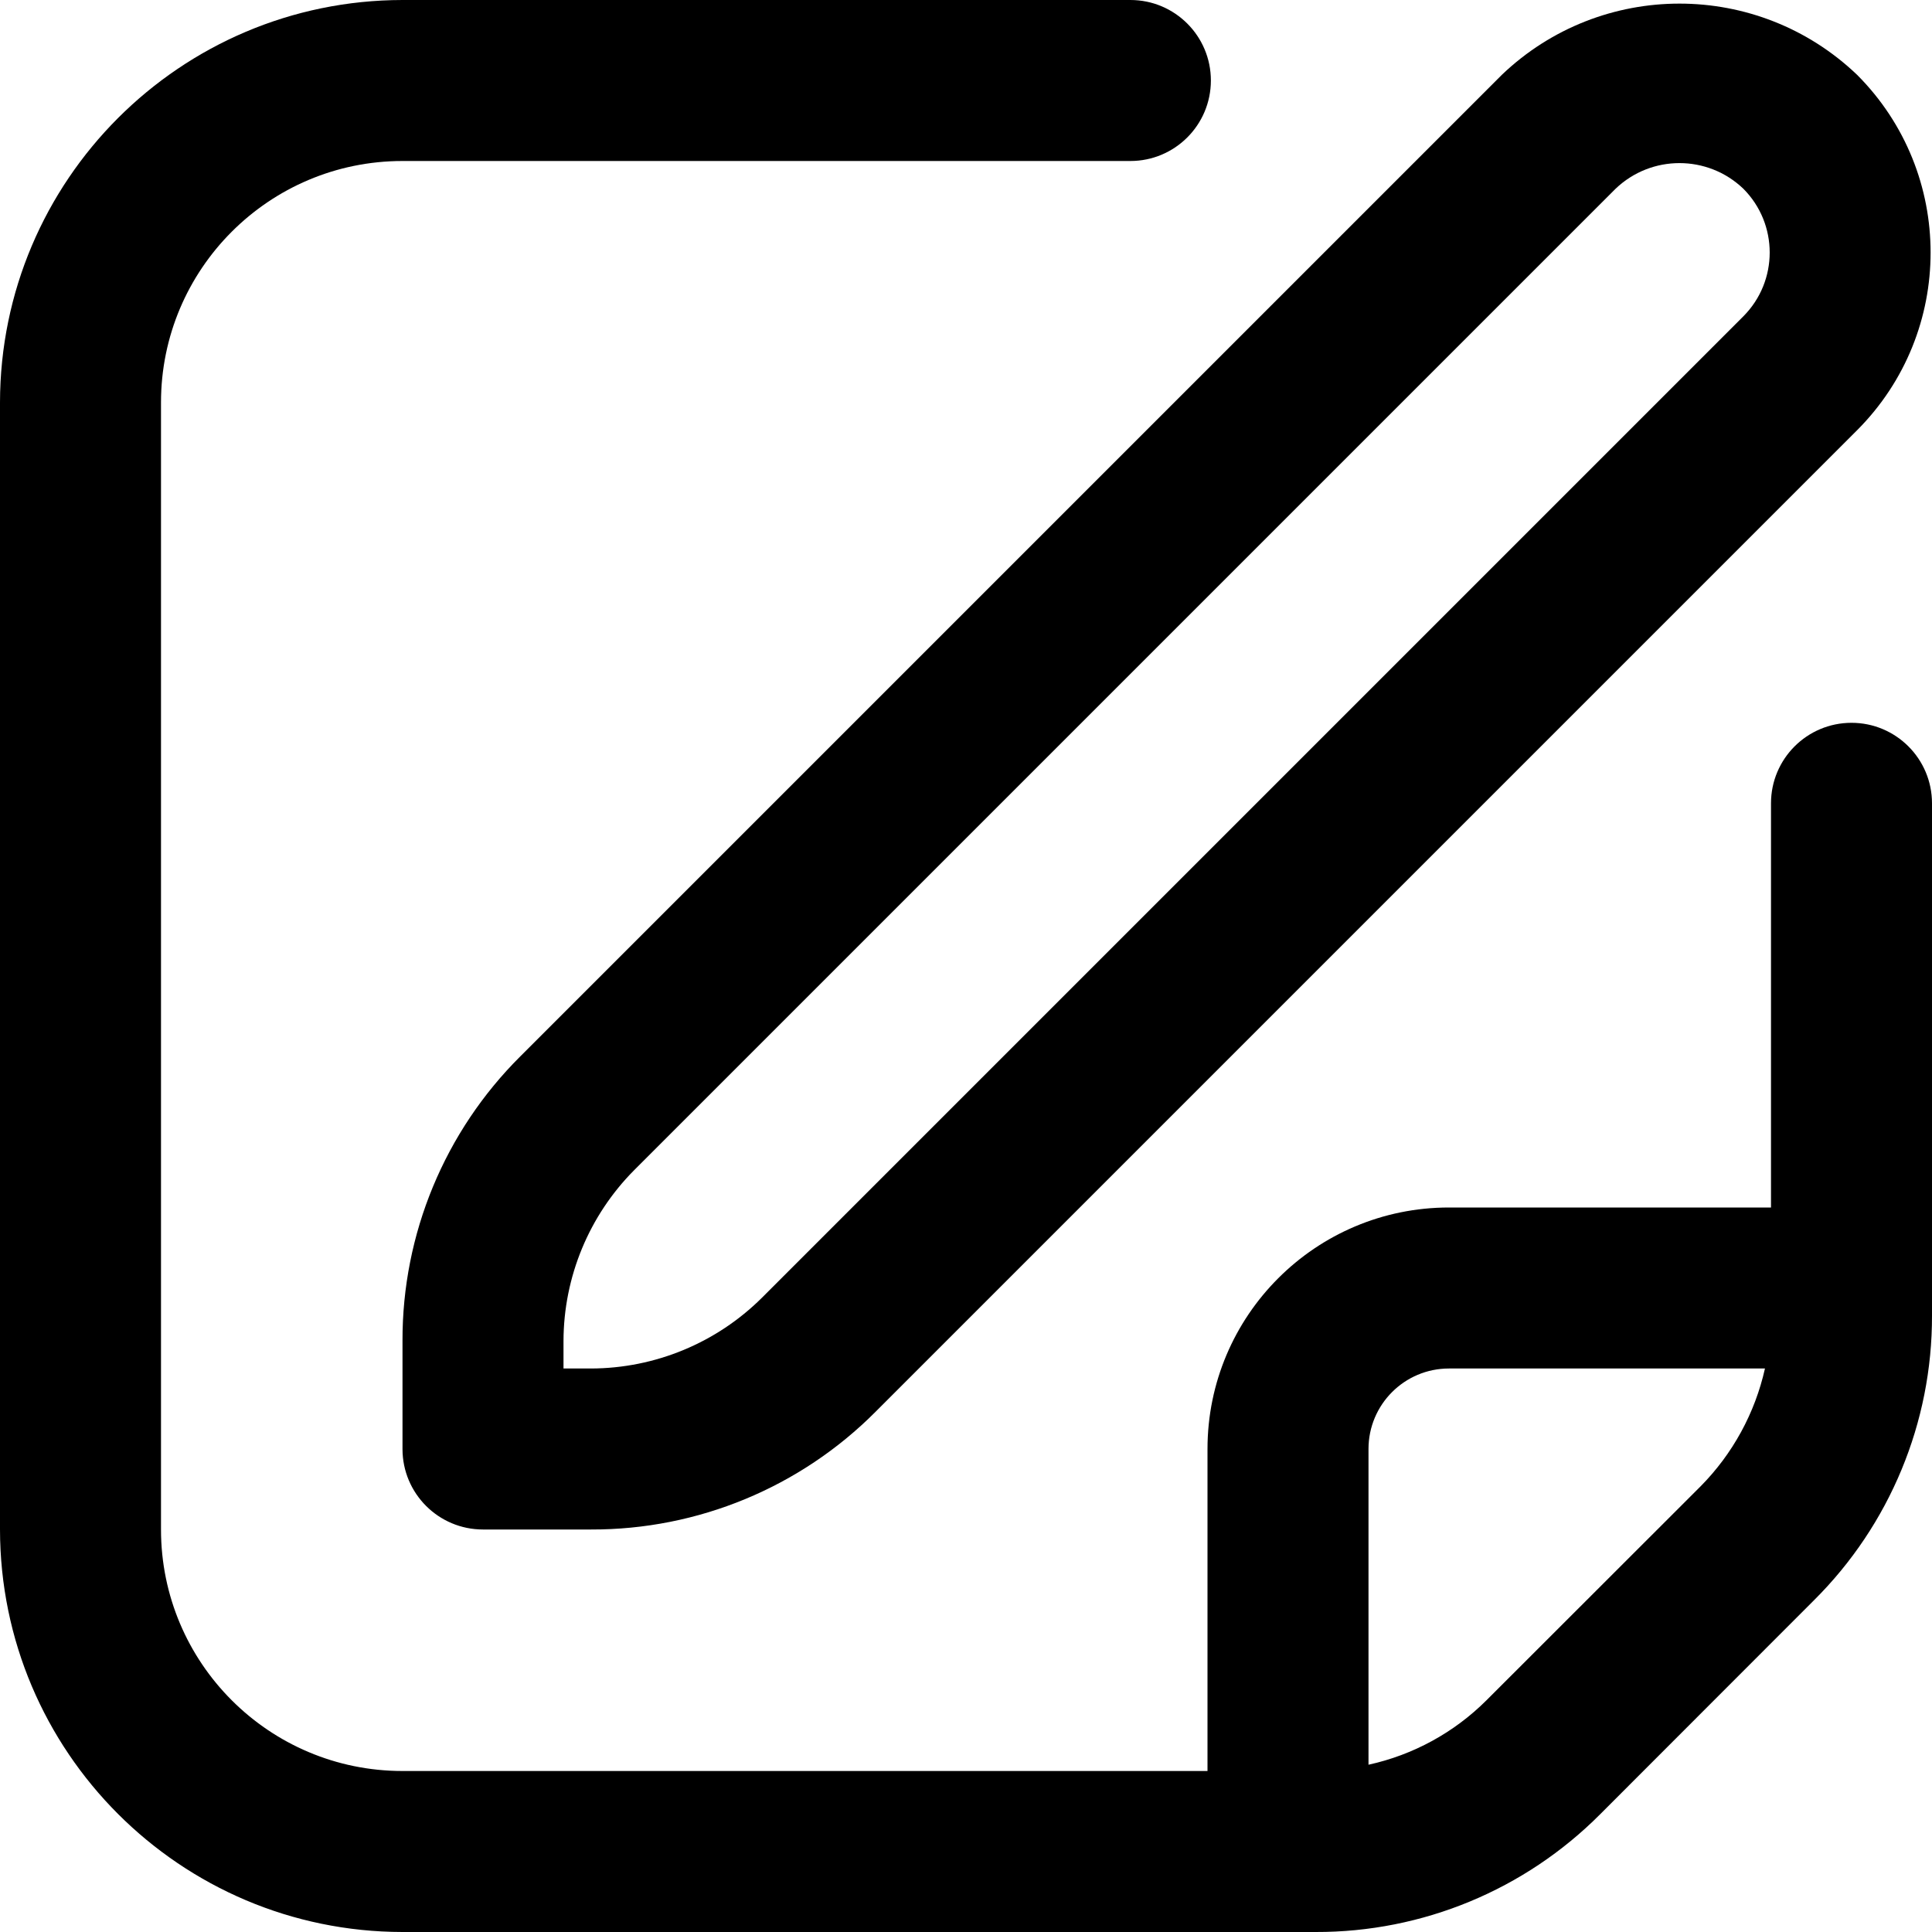
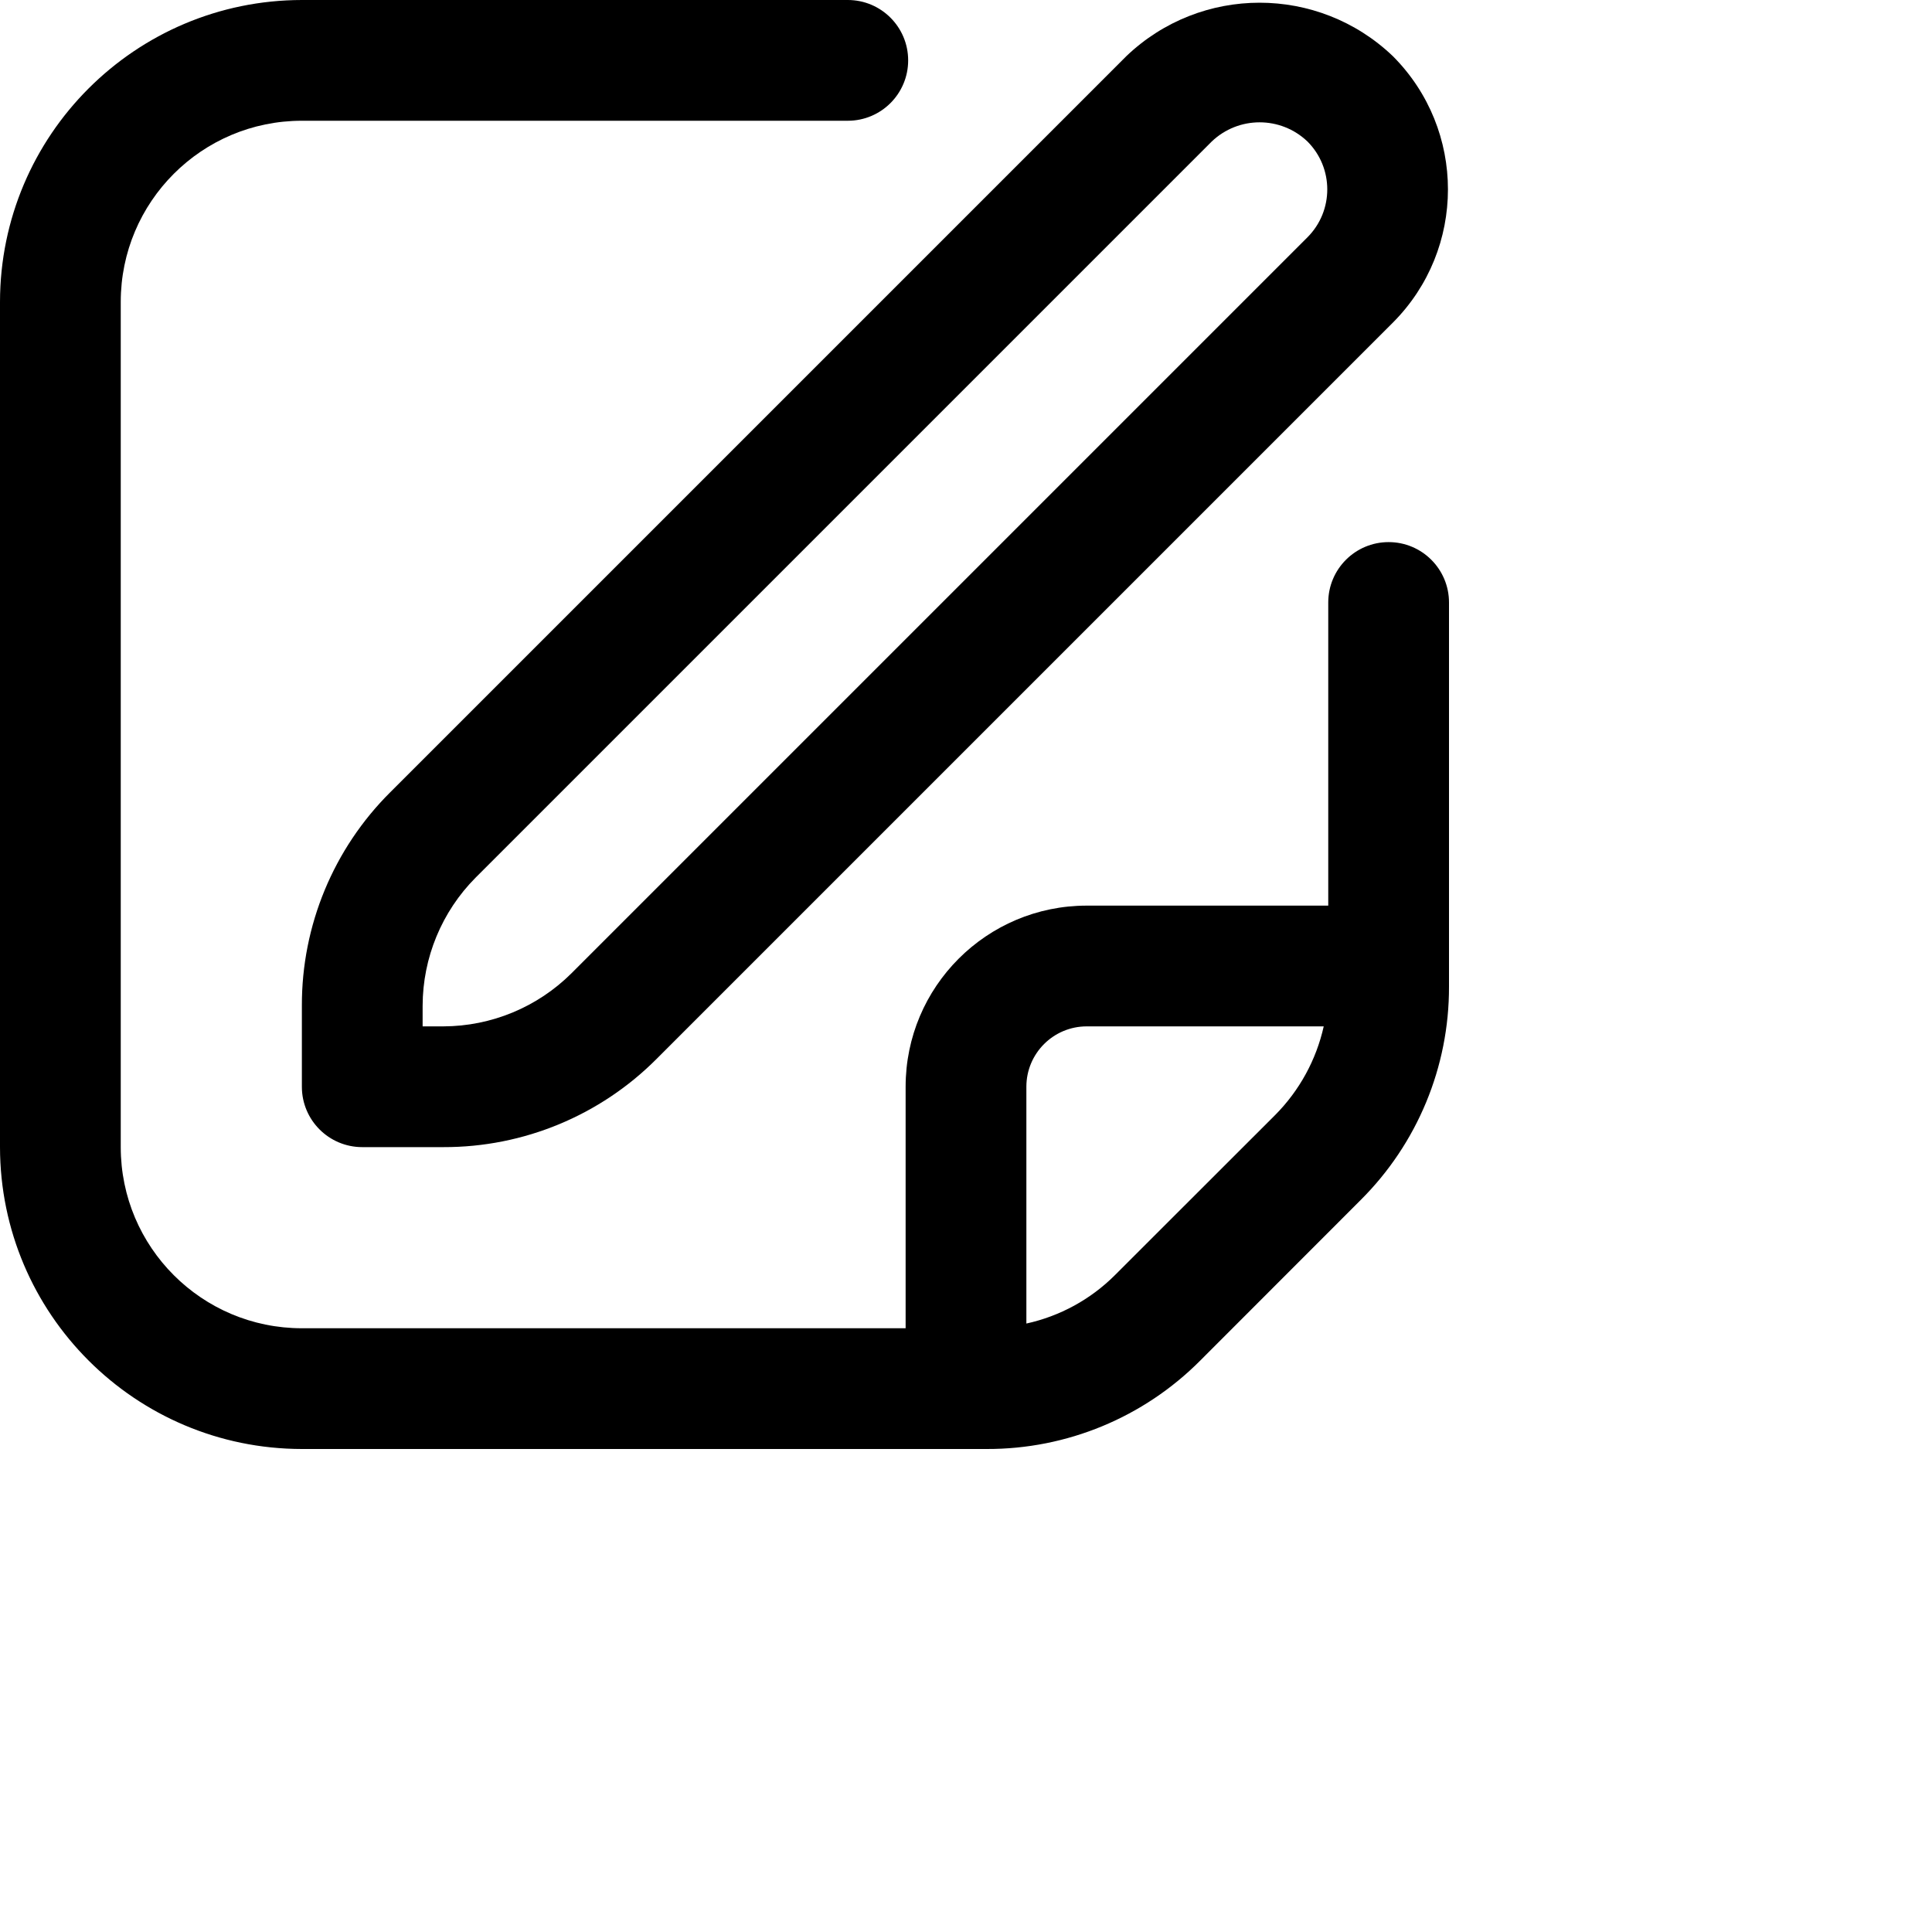
- <svg xmlns="http://www.w3.org/2000/svg" id="Outline" viewBox="0 0 24 24" width="512" height="512">
+ <svg xmlns="http://www.w3.org/2000/svg" id="Outline" viewBox="0 0 32 32" width="512" height="512">
  <path d="M18.656.93,6.464,13.122A4.966,4.966,0,0,0,5,16.657V18a1,1,0,0,0,1,1H7.343a4.966,4.966,0,0,0,3.535-1.464L23.07,5.344a3.125,3.125,0,0,0,0-4.414A3.194,3.194,0,0,0,18.656.93Zm3,3L9.464,16.122A3.02,3.02,0,0,1,7.343,17H7v-.343a3.02,3.02,0,0,1,.878-2.121L20.07,2.344a1.148,1.148,0,0,1,1.586,0A1.123,1.123,0,0,1,21.656,3.93Z" />
  <path d="M23,8.979a1,1,0,0,0-1,1V15H18a3,3,0,0,0-3,3v4H5a3,3,0,0,1-3-3V5A3,3,0,0,1,5,2h9.042a1,1,0,0,0,0-2H5A5.006,5.006,0,0,0,0,5V19a5.006,5.006,0,0,0,5,5H16.343a4.968,4.968,0,0,0,3.536-1.464l2.656-2.658A4.968,4.968,0,0,0,24,16.343V9.979A1,1,0,0,0,23,8.979ZM18.465,21.122a2.975,2.975,0,0,1-1.465.8V18a1,1,0,0,1,1-1h3.925a3.016,3.016,0,0,1-.8,1.464Z" />
</svg>
